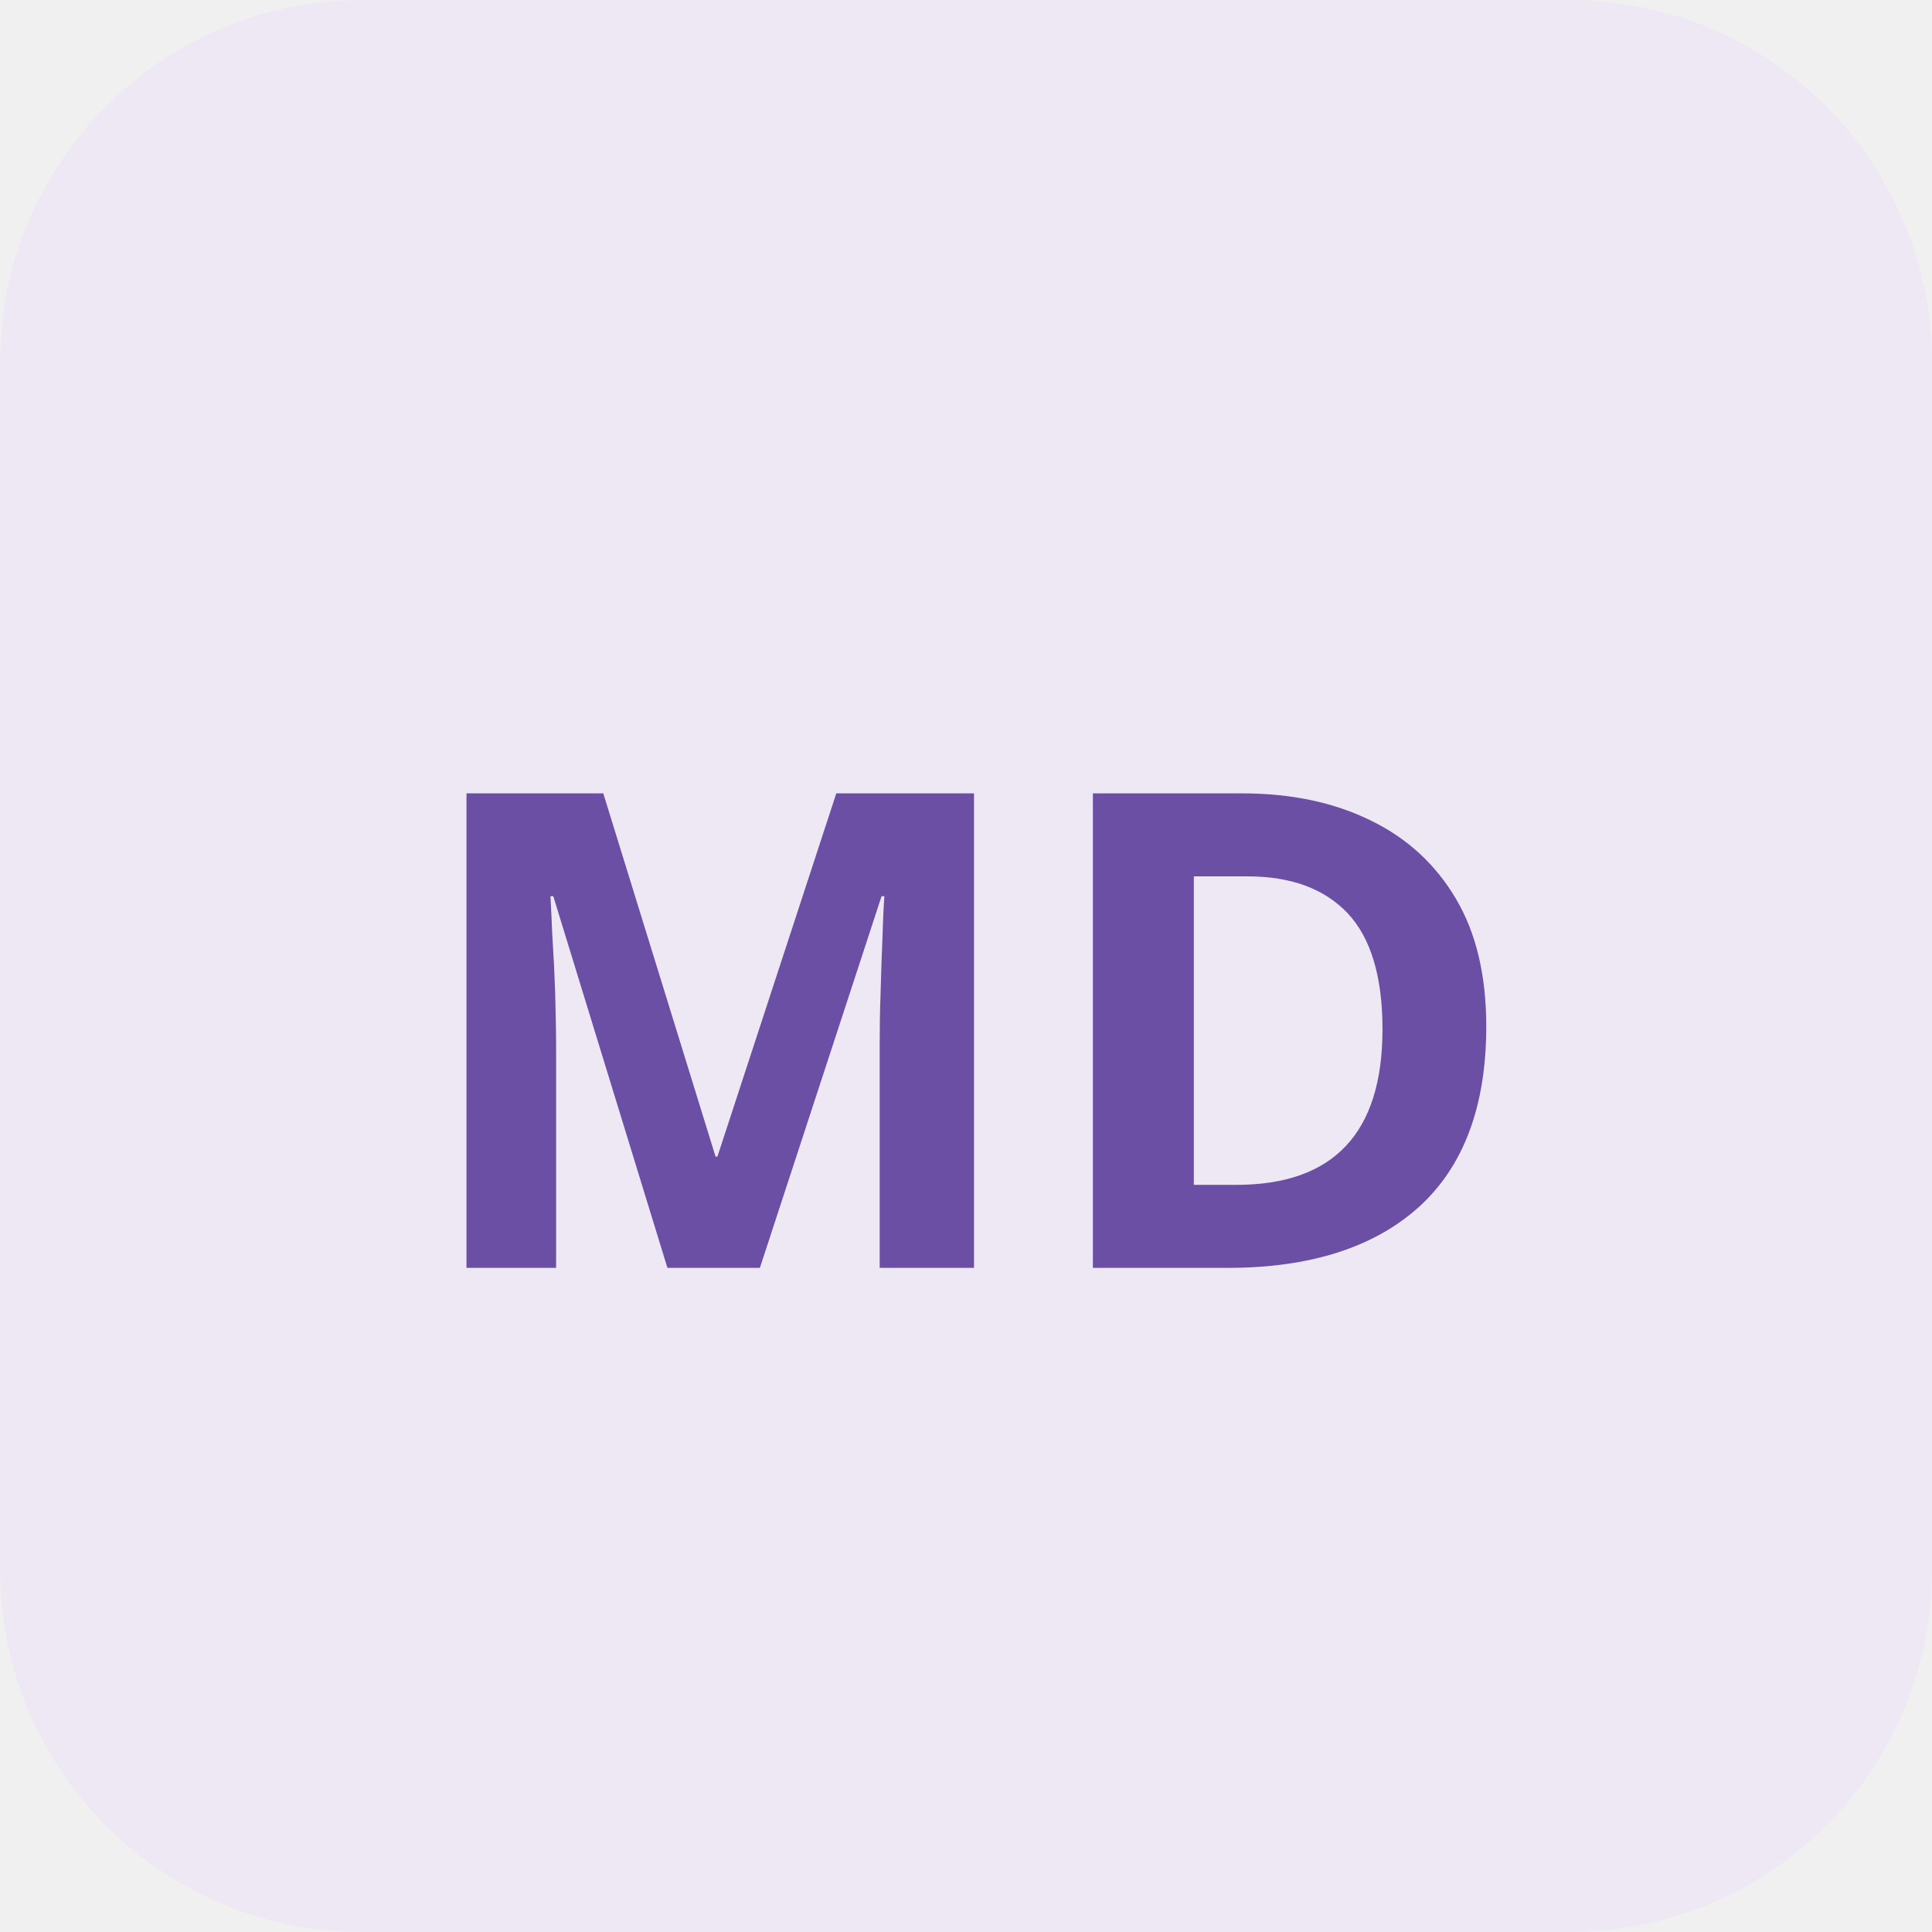
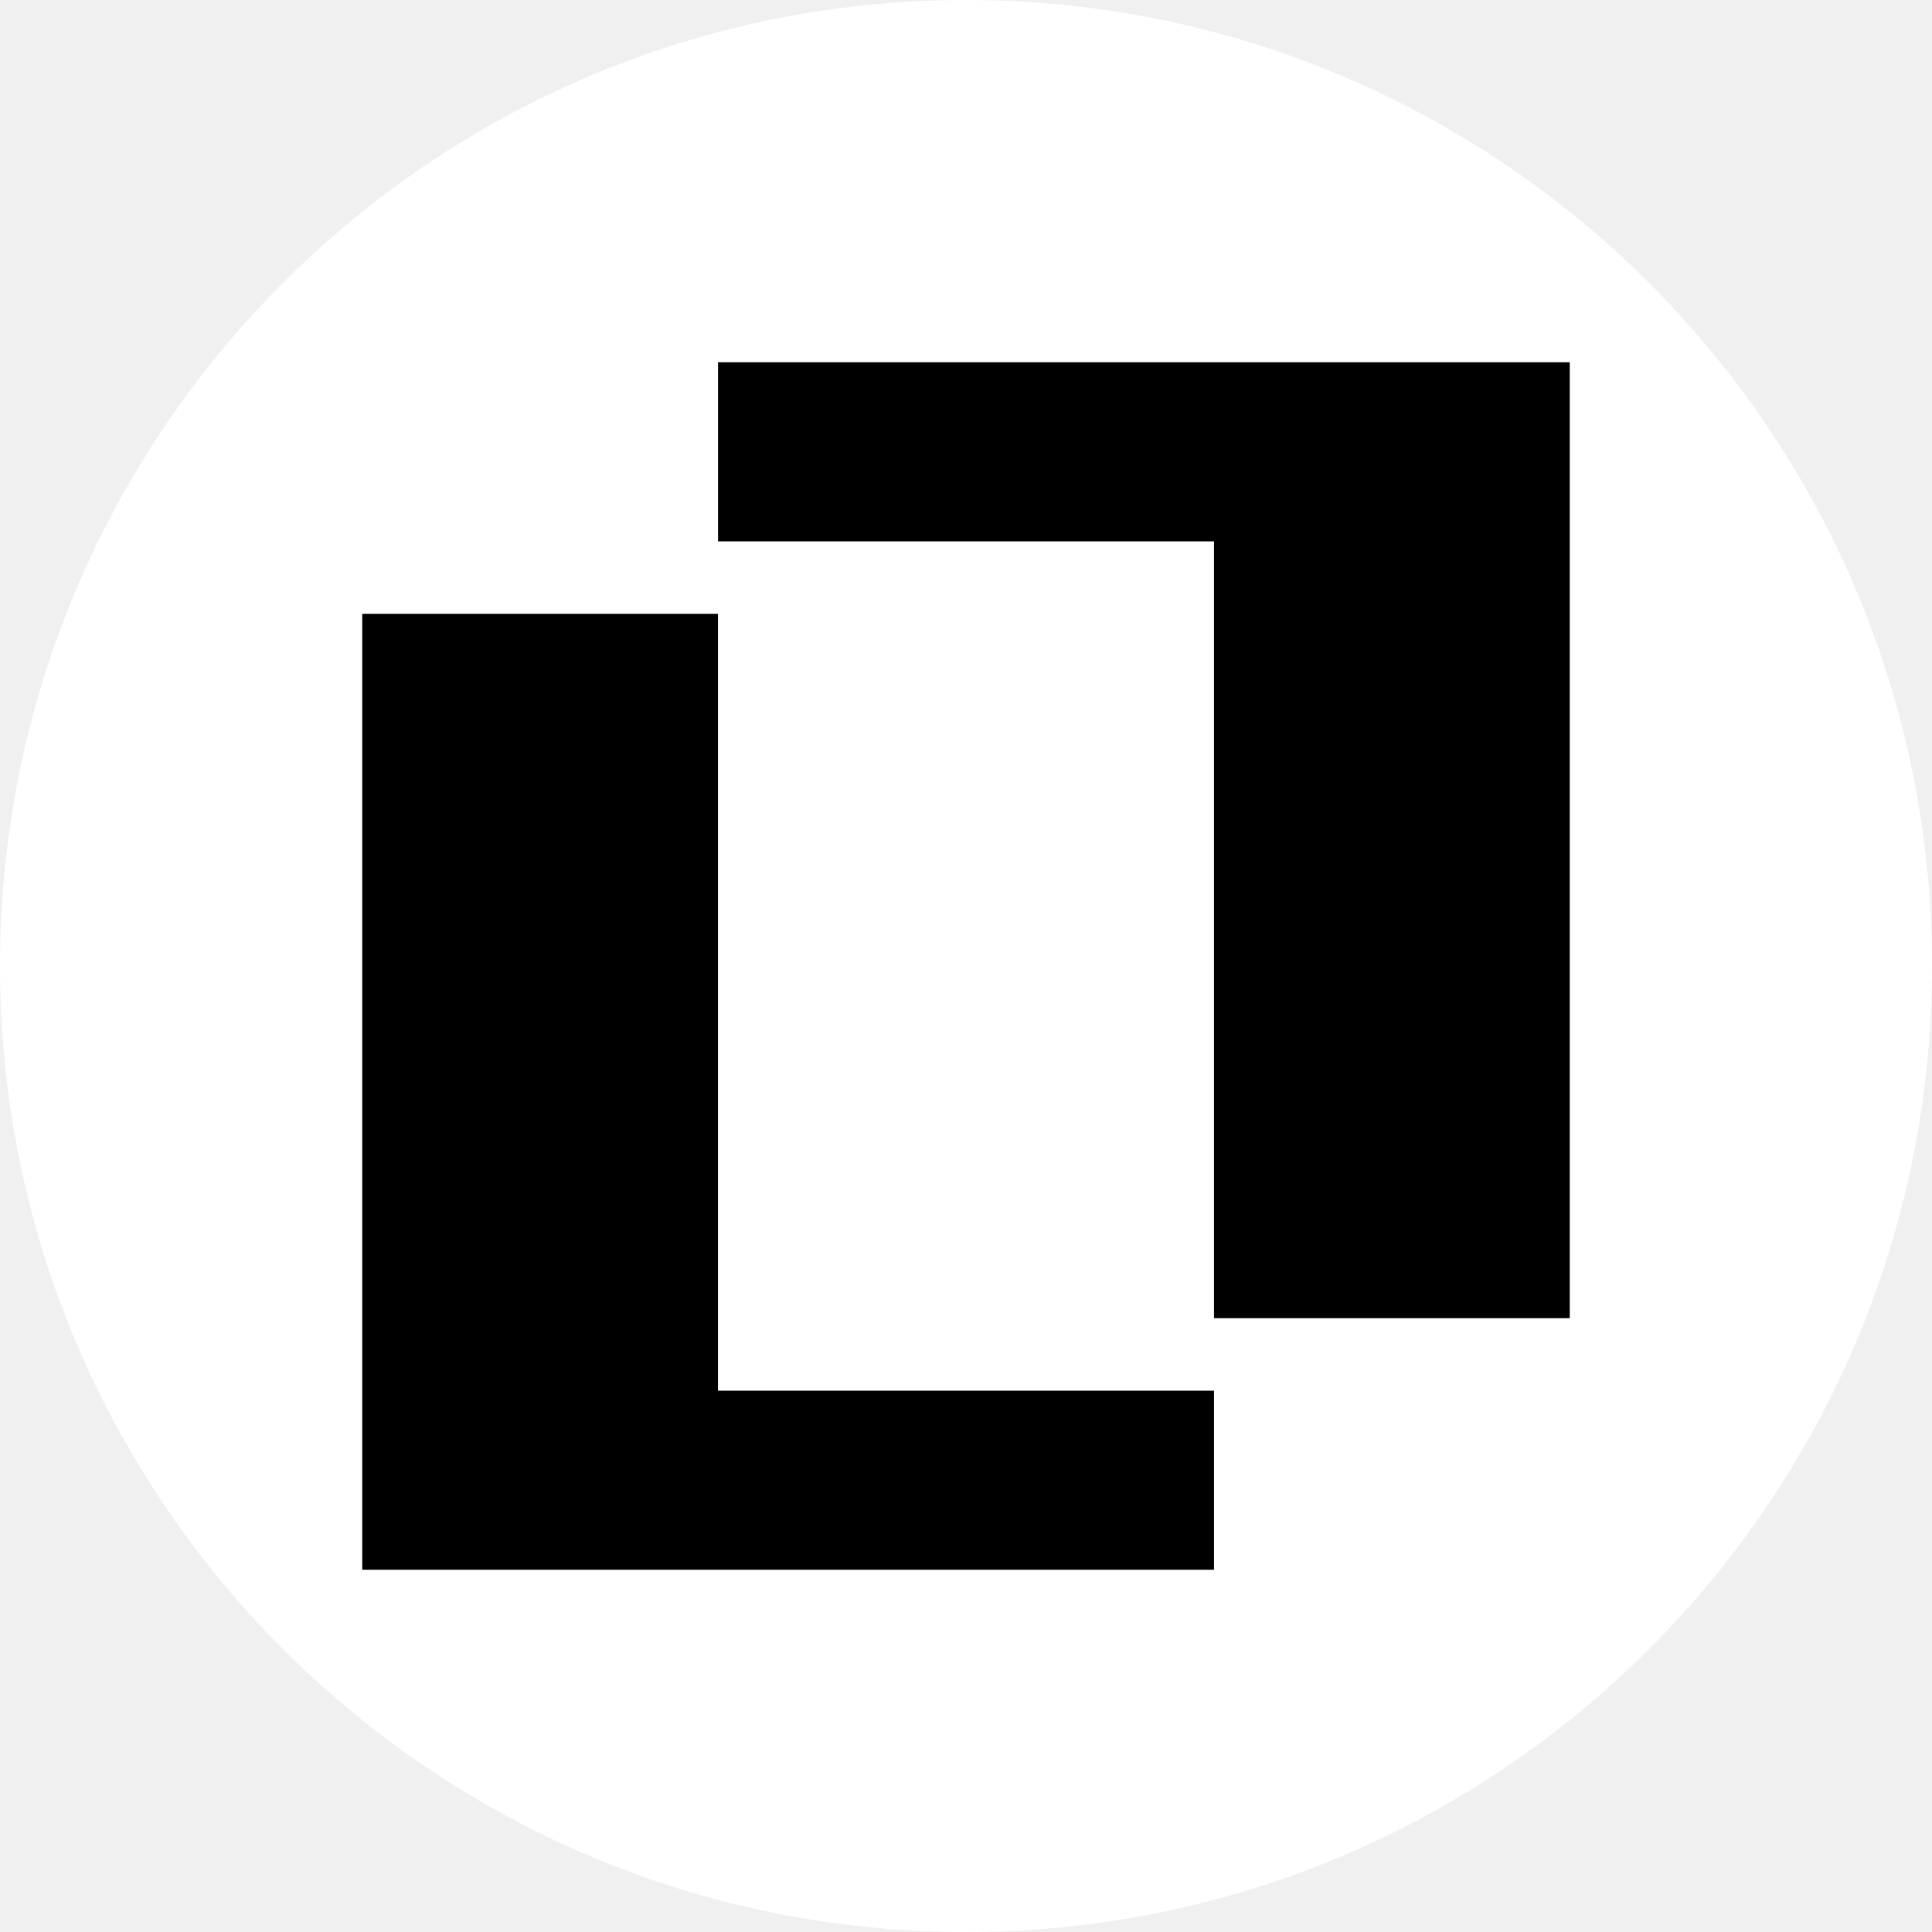
<svg xmlns="http://www.w3.org/2000/svg" width="32" height="32" viewBox="0 0 32 32" fill="none">
-   <rect width="32" height="32" rx="6" fill="#EEE8F5" />
-   <text x="16" y="21" text-anchor="middle" font-family="sans-serif" font-size="11" font-weight="600" fill="#6A4FA5">MD</text>
+   <rect width="32" height="32" rx="16" fill="white" />
+   <g clip-path="url(#clip0_7410_16282)">
+     <path d="M11.893 8.967H20.108V21.833H26V6H11.893V8.967Z" fill="black" />
+     <path d="M20.108 23.034H11.892V10.167H6V26H20.108V23.034Z" fill="black" />
+   </g>
+   <defs>
+     <clipPath id="clip0_7410_16282">
+       <rect width="20" height="20" fill="white" transform="translate(6 6)" />
+     </clipPath>
+   </defs>
</svg>
